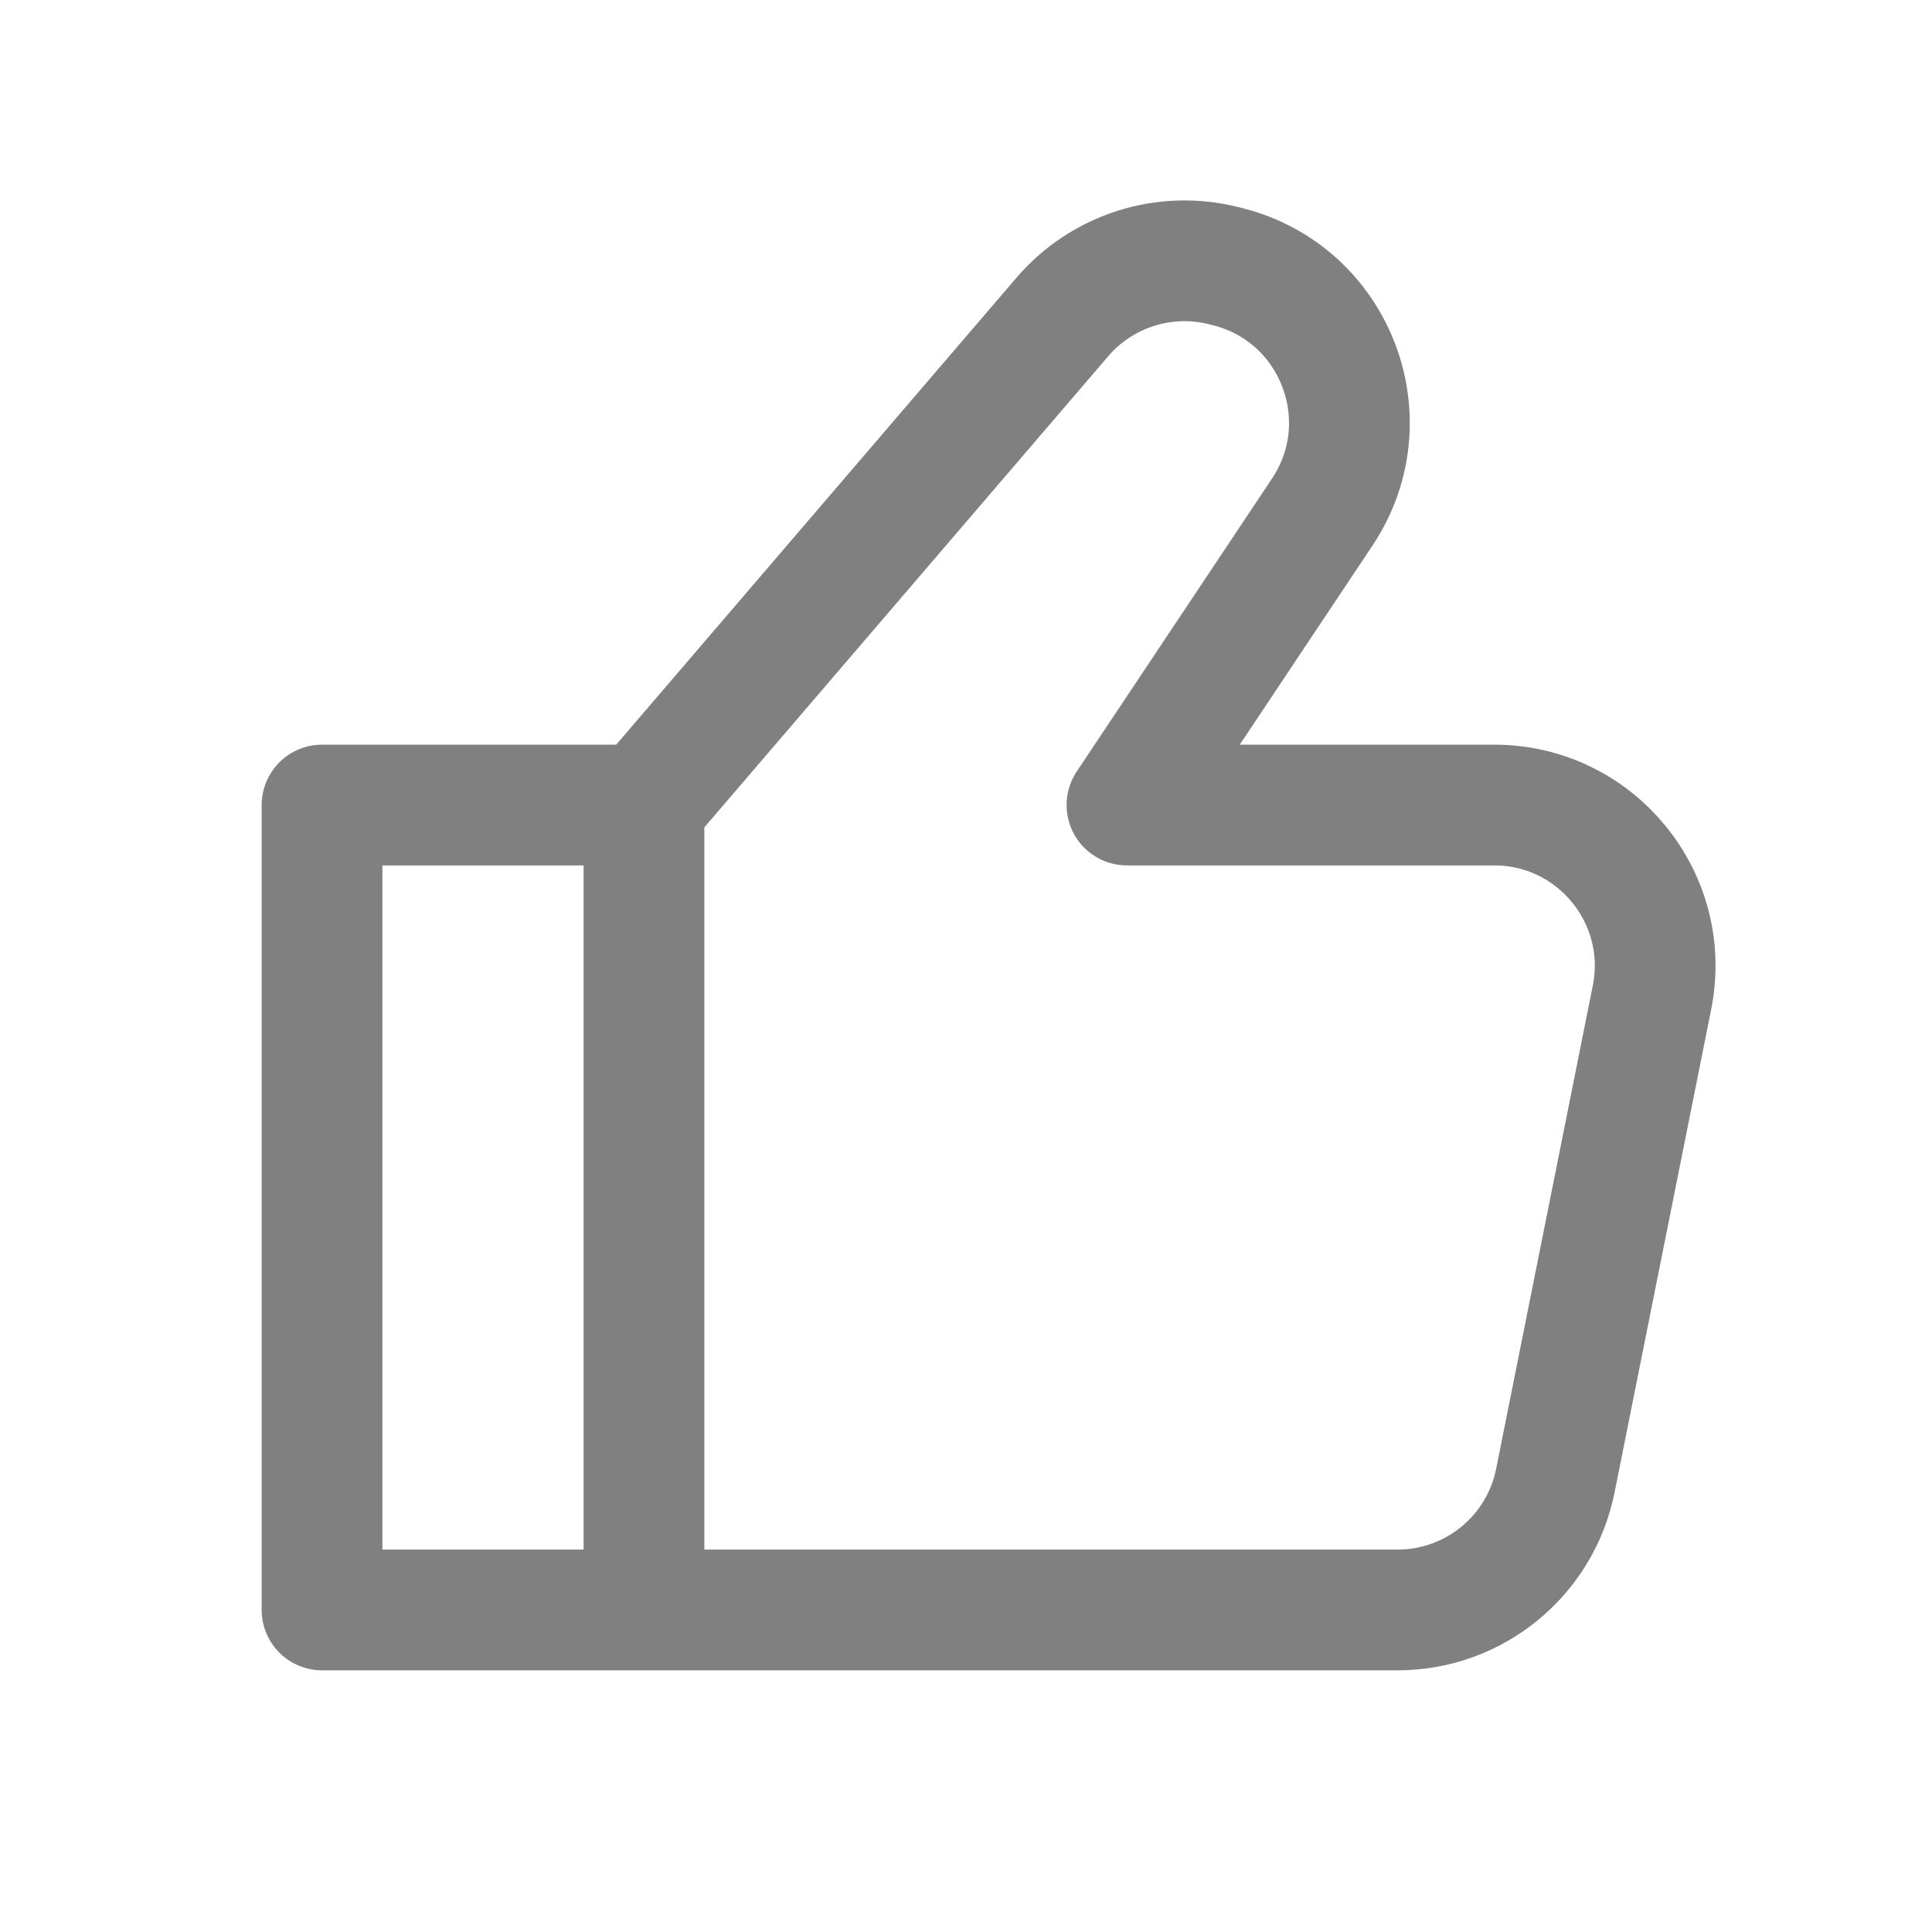
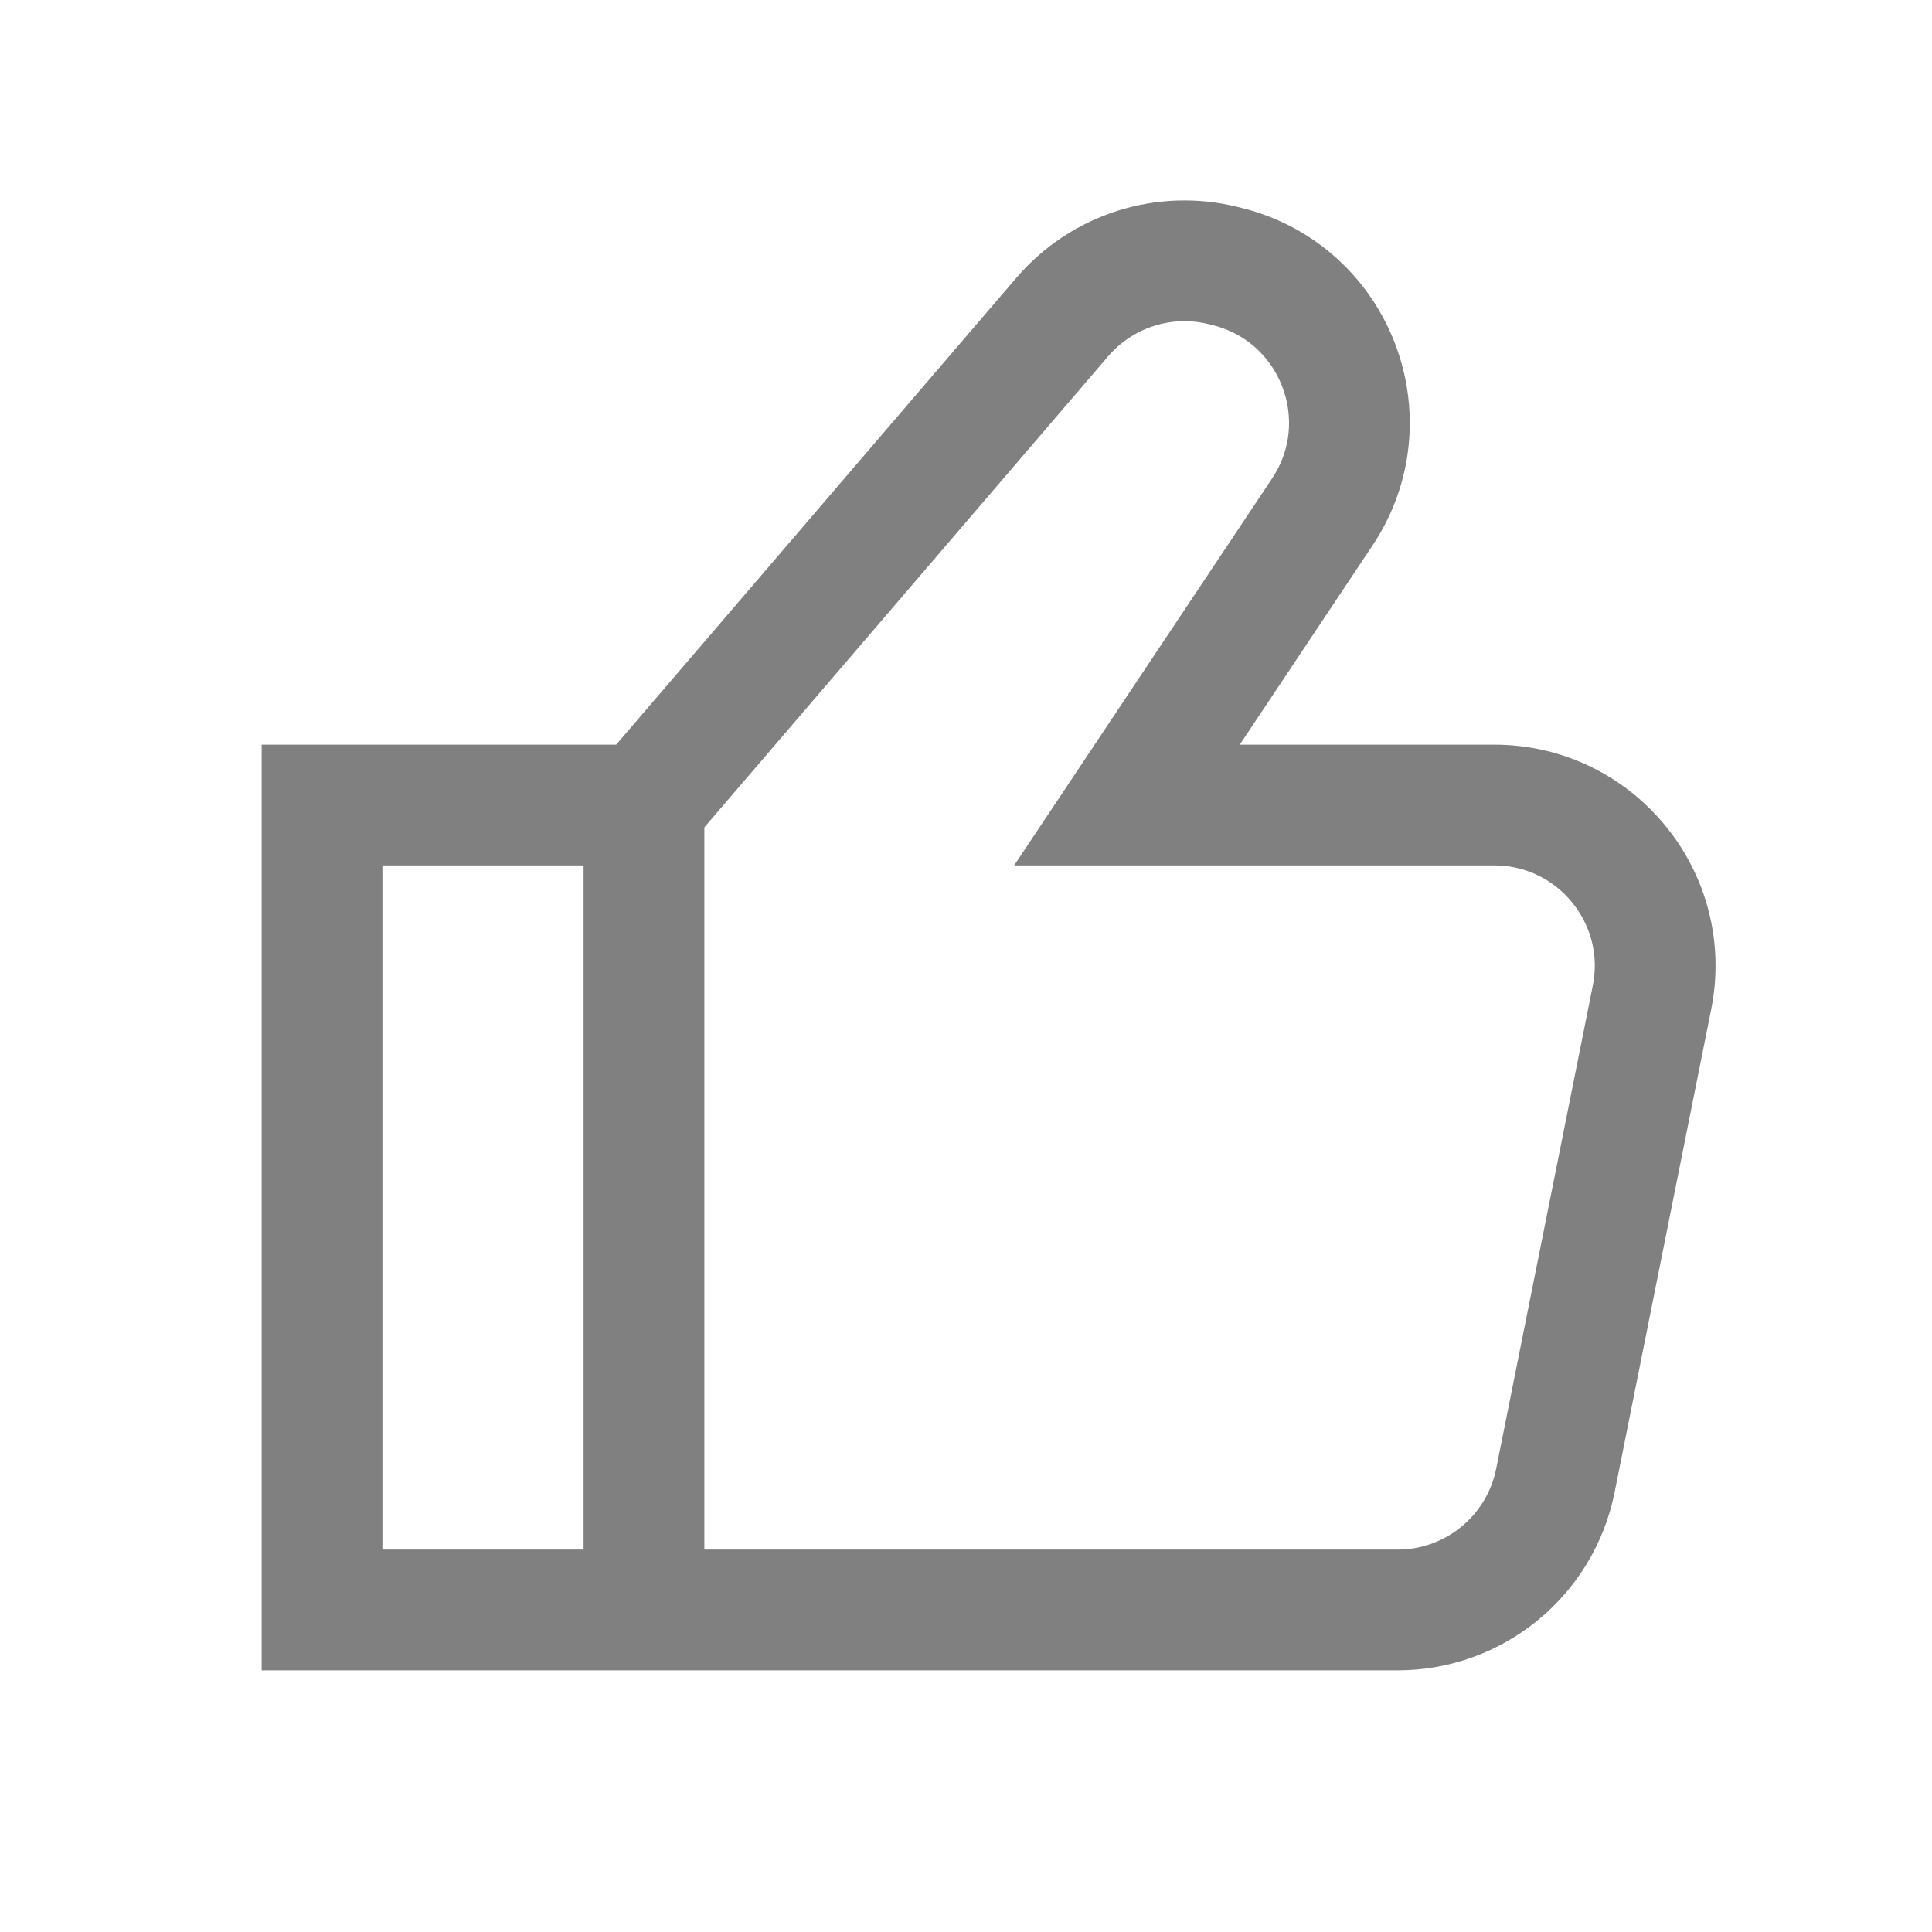
<svg xmlns="http://www.w3.org/2000/svg" width="16" height="16" viewBox="0 0 16 16" fill="none">
-   <path d="M5.333 6.667H2.667V13.333H5.333M5.333 6.667V13.333M5.333 6.667L8.797 2.626C9.126 2.242 9.643 2.077 10.133 2.2L10.165 2.208C11.059 2.431 11.462 3.474 10.95 4.241L9.333 6.667H12.374C13.215 6.667 13.846 7.436 13.681 8.261L12.881 12.261C12.756 12.885 12.209 13.333 11.574 13.333H5.333" stroke="#808080" stroke-linecap="round" stroke-linejoin="round" />
+   <path d="M5.333 6.667H2.667V13.333H5.333M5.333 6.667V13.333M5.333 6.667L8.797 2.626C9.126 2.242 9.643 2.077 10.133 2.2L10.165 2.208C11.059 2.431 11.462 3.474 10.95 4.241L9.333 6.667H12.374C13.215 6.667 13.846 7.436 13.681 8.261L12.881 12.261C12.756 12.885 12.209 13.333 11.574 13.333H5.333" stroke="#808080" strokeLinecap="round" strokeLinejoin="round" />
</svg>
